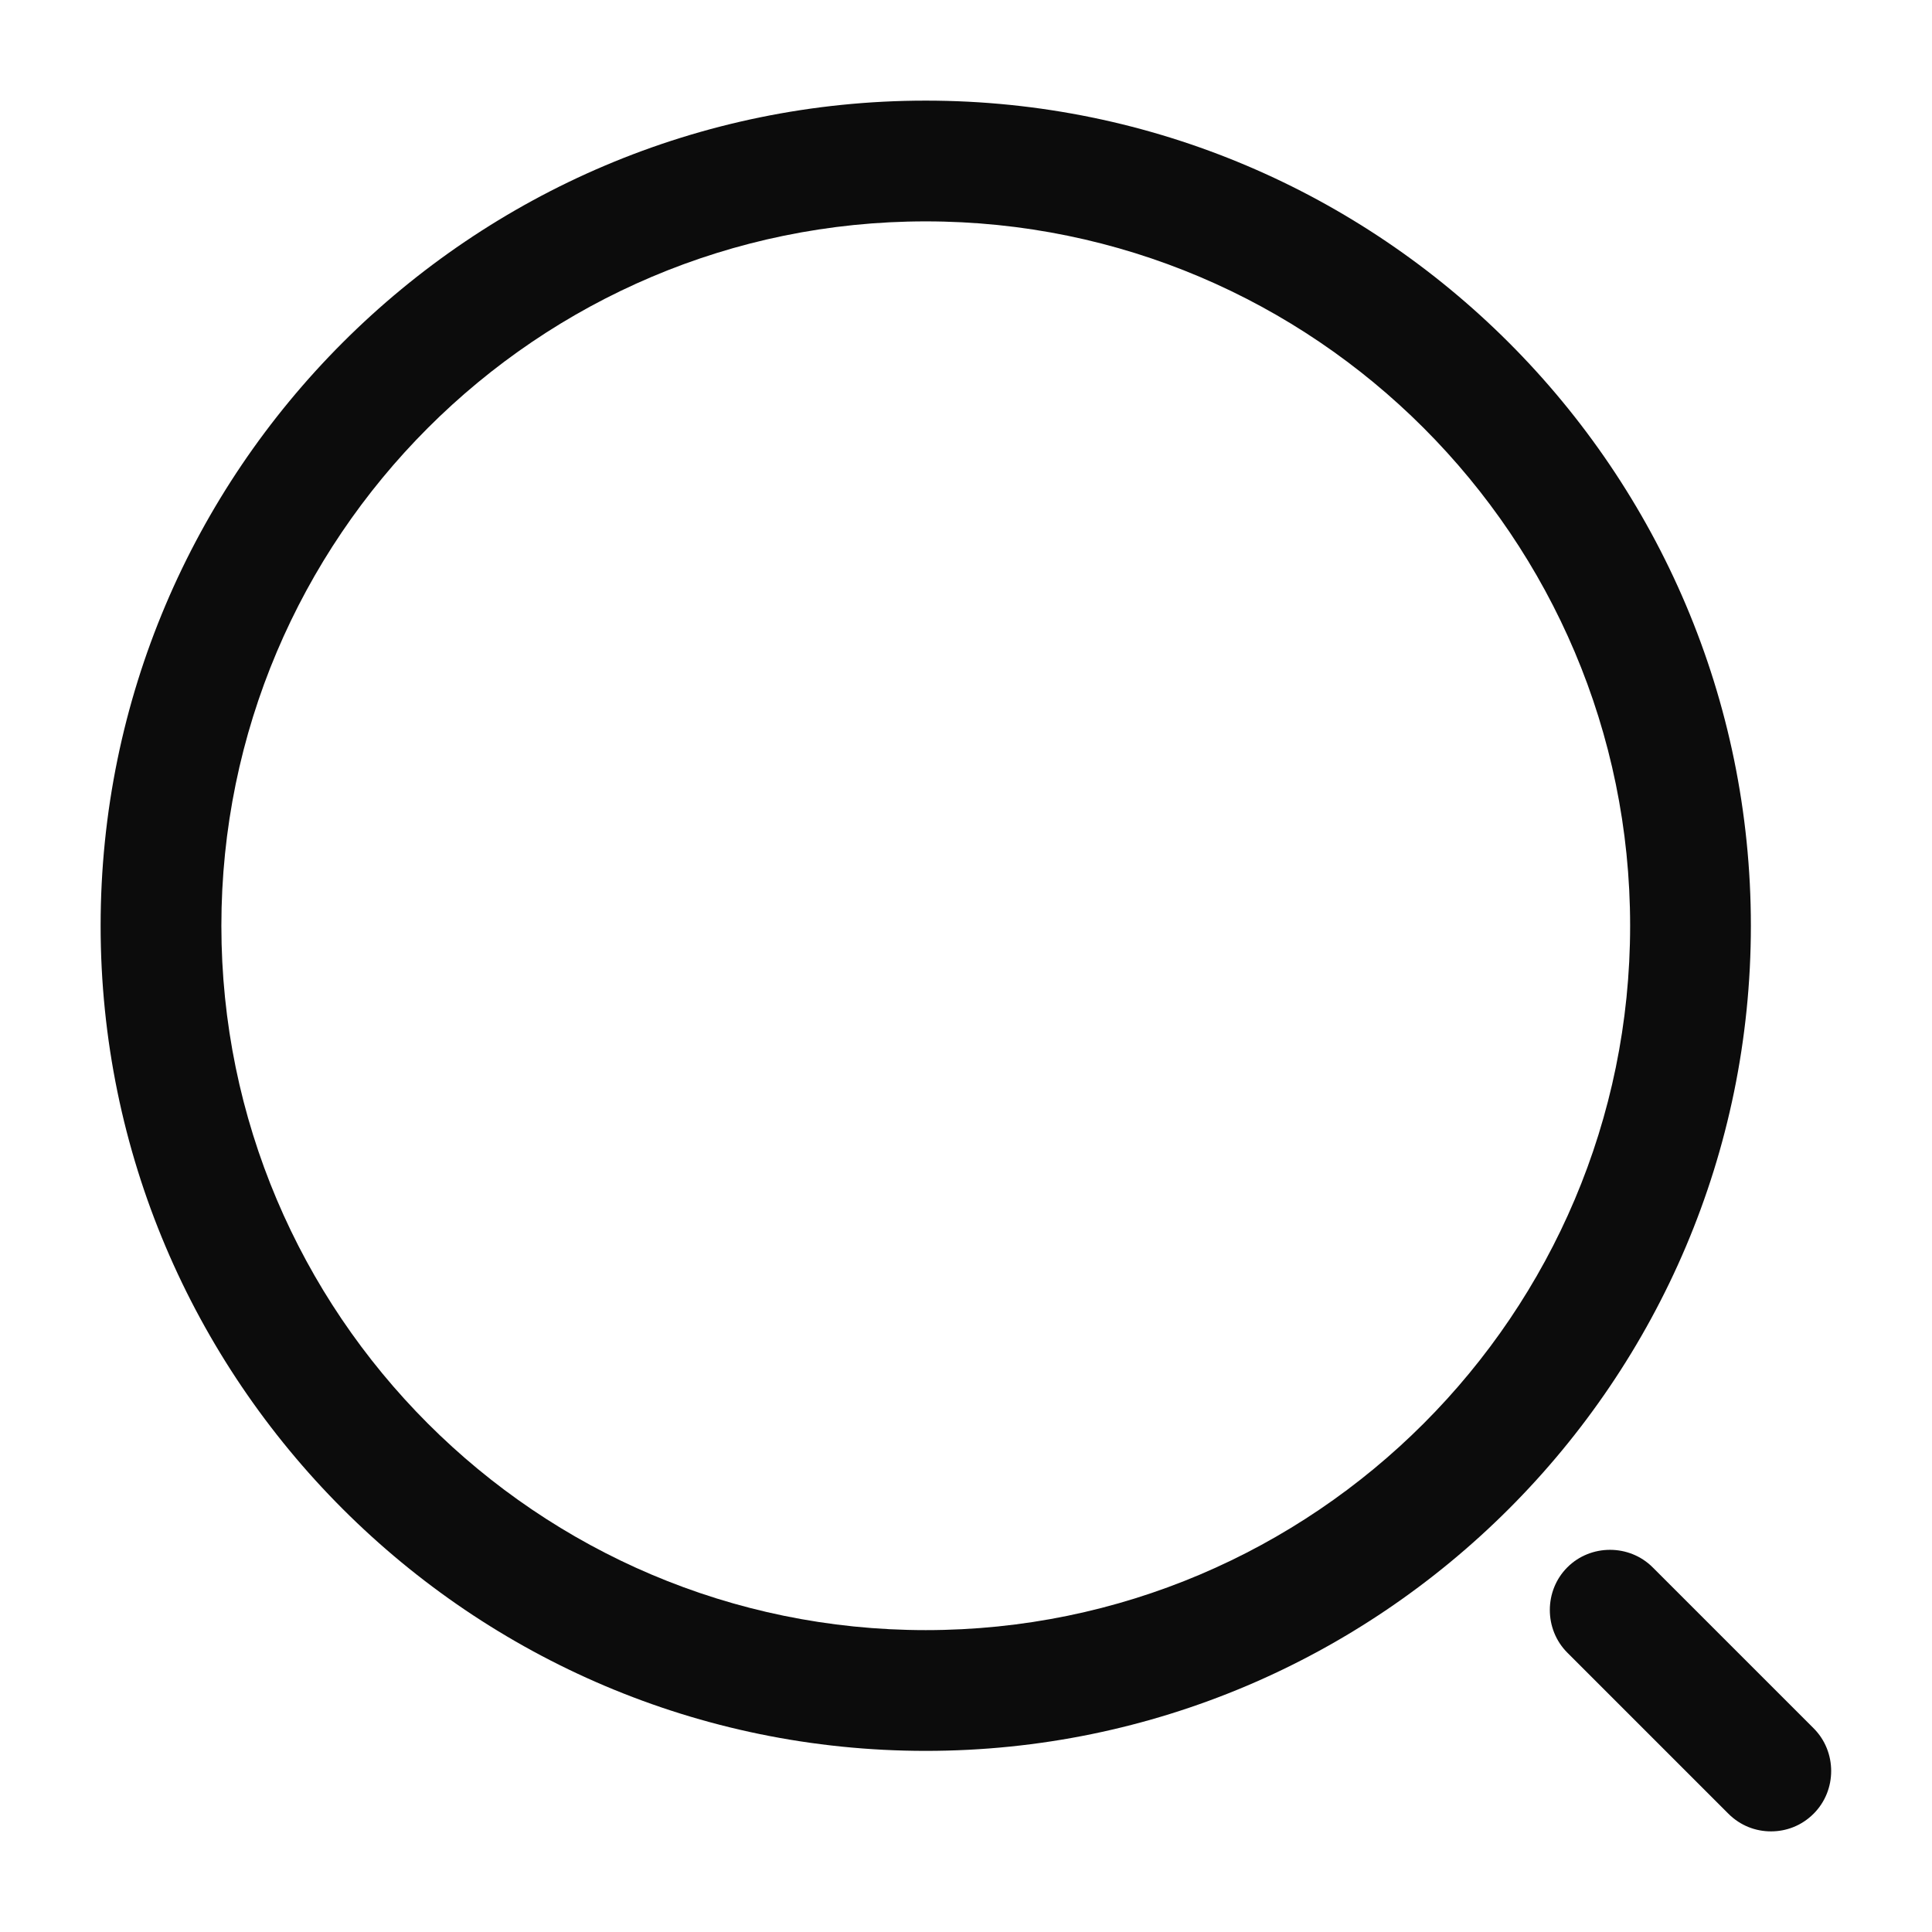
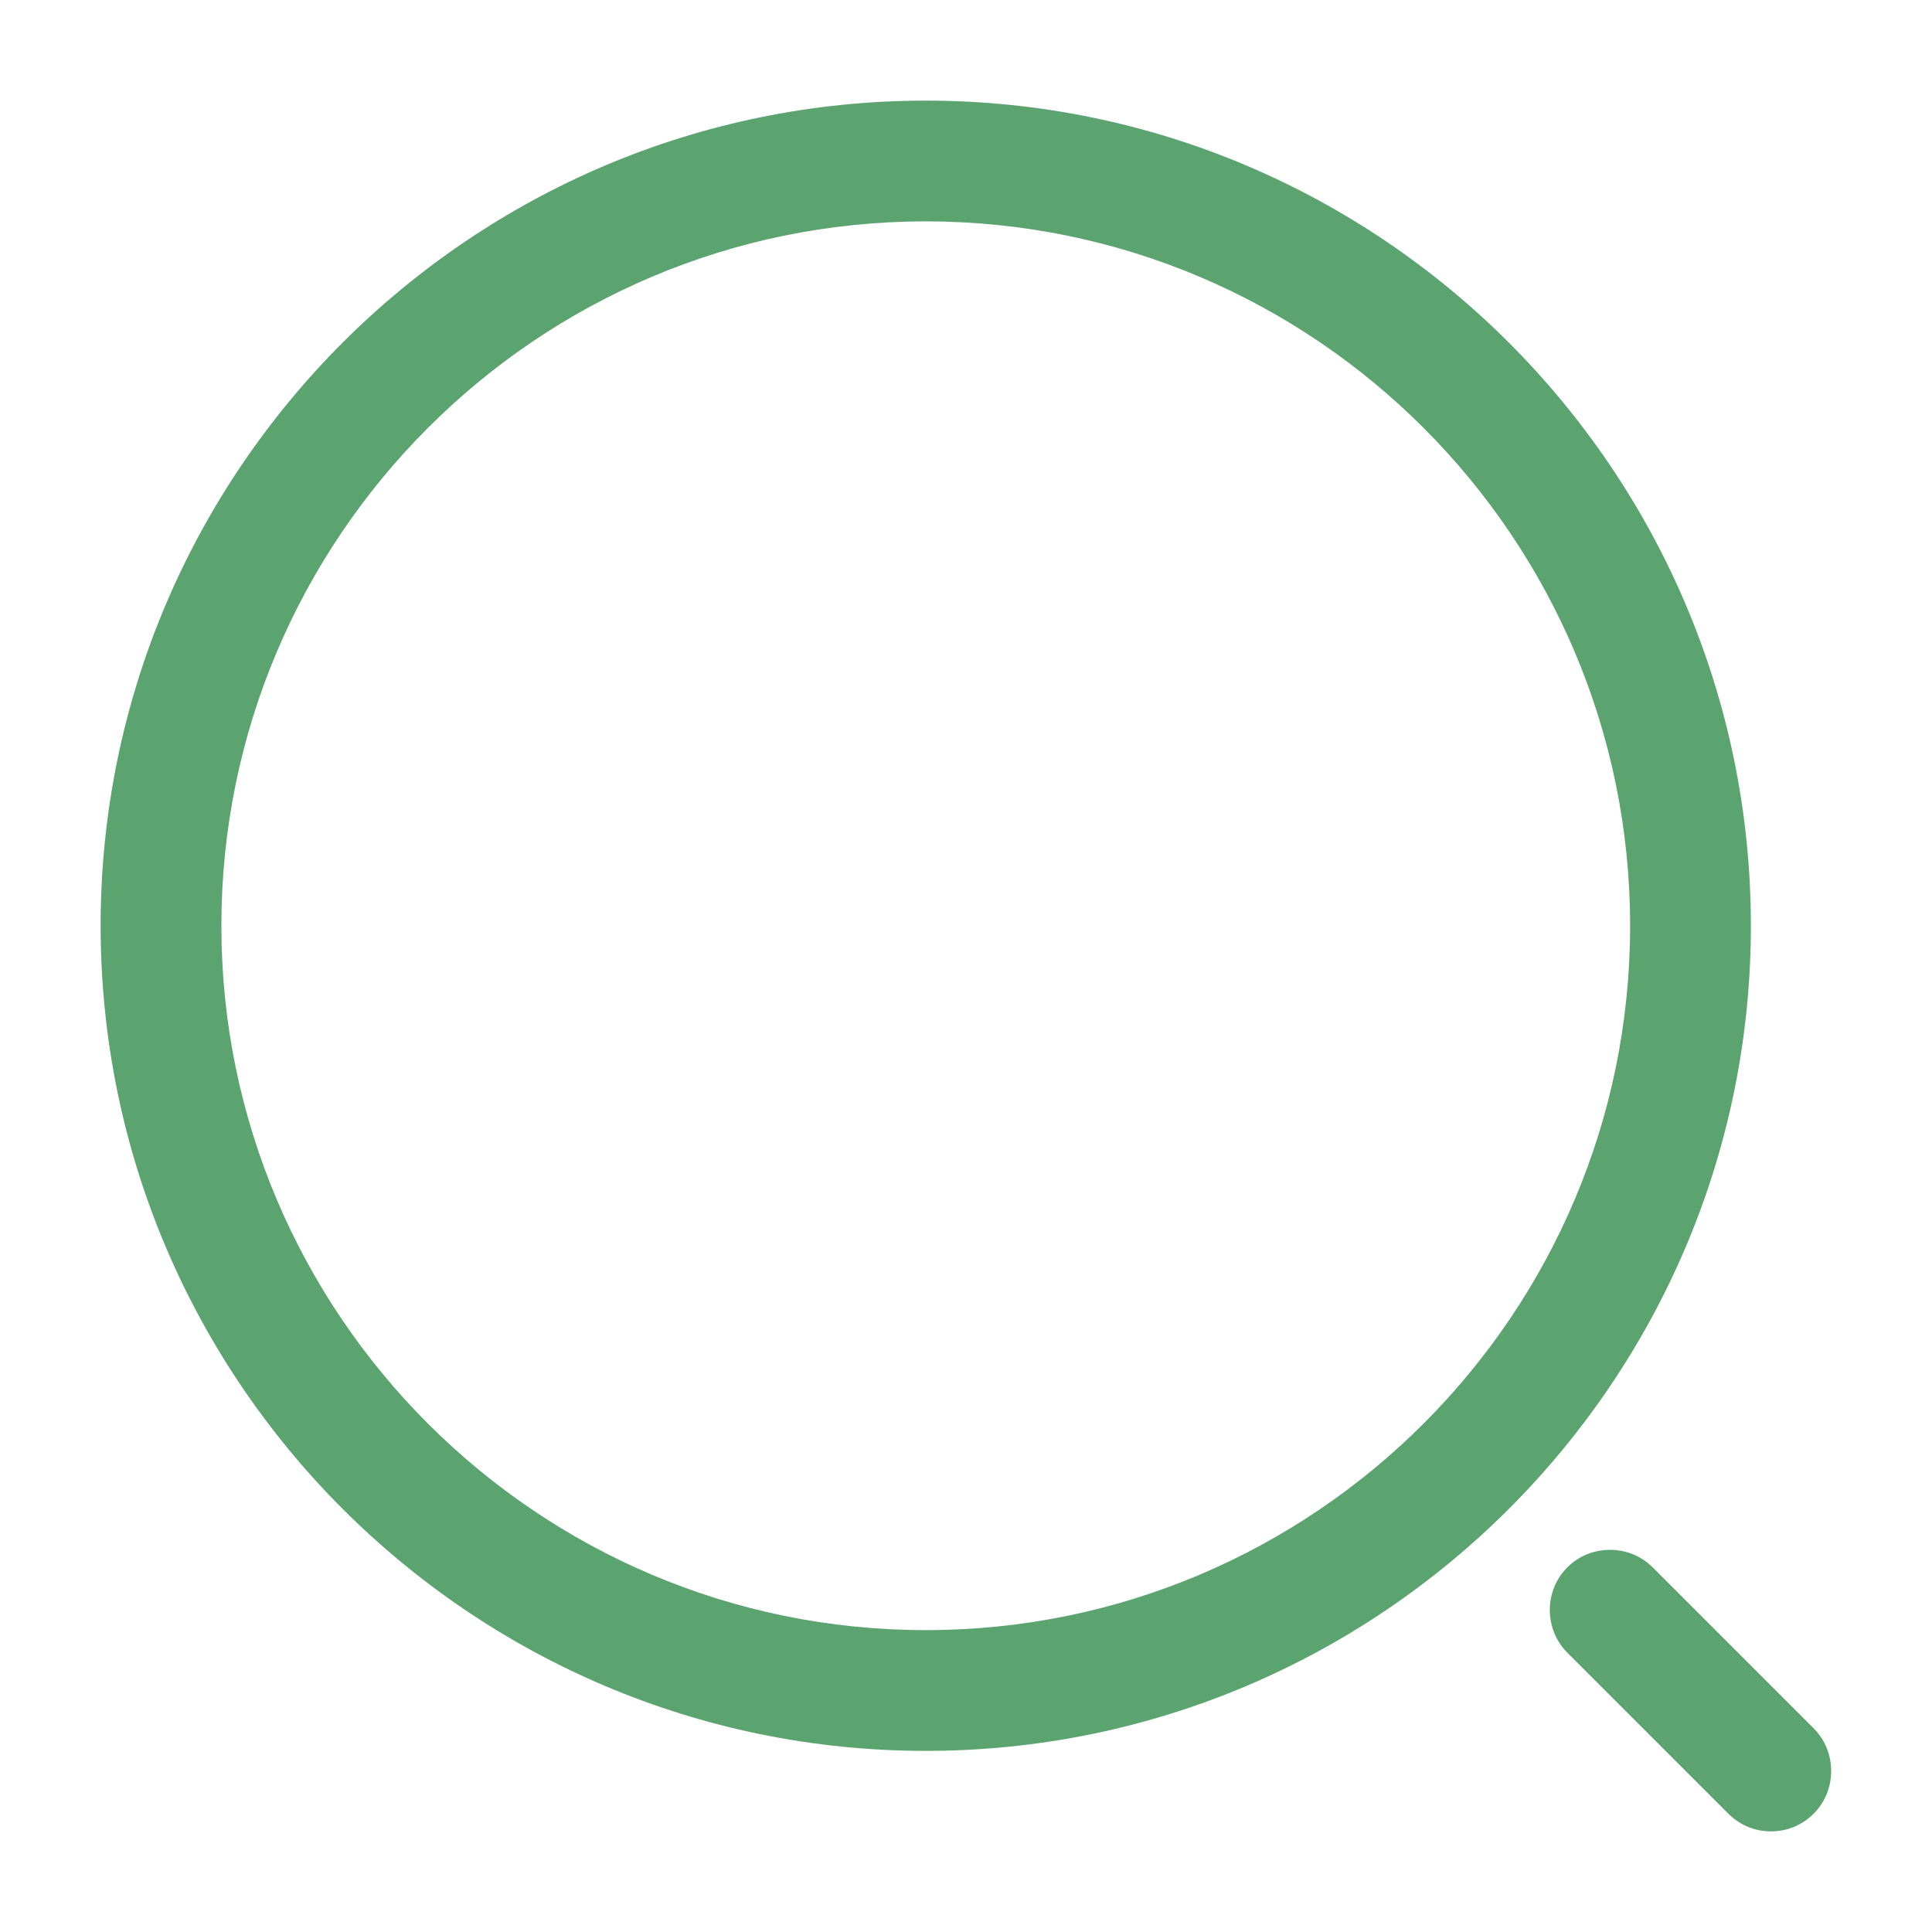
<svg xmlns="http://www.w3.org/2000/svg" width="24" height="24" viewBox="0 0 24 24" fill="none">
-   <path d="M11.5 21.75C5.85 21.75 1.25 17.15 1.25 11.5C1.25 5.85 5.85 1.25 11.5 1.25C17.15 1.25 21.75 5.85 21.75 11.5C21.75 17.15 17.15 21.75 11.5 21.75ZM11.5 2.75C6.67 2.75 2.75 6.68 2.75 11.5C2.75 16.32 6.67 20.25 11.5 20.25C16.33 20.25 20.25 16.32 20.25 11.5C20.25 6.68 16.33 2.75 11.5 2.75Z" fill="#0C0C0C" />
-   <path d="M22 22.75C21.81 22.75 21.62 22.68 21.47 22.53L19.47 20.53C19.18 20.24 19.18 19.76 19.47 19.47C19.76 19.18 20.24 19.18 20.53 19.47L22.53 21.47C22.82 21.76 22.82 22.24 22.53 22.53C22.38 22.68 22.19 22.75 22 22.75Z" fill="#0C0C0C" />
+   <path d="M11.5 21.75C5.85 21.75 1.25 17.15 1.25 11.5C1.25 5.85 5.85 1.25 11.5 1.25C17.15 1.25 21.75 5.85 21.75 11.5C21.75 17.15 17.15 21.75 11.5 21.75ZM11.5 2.75C6.67 2.75 2.75 6.68 2.75 11.5C2.75 16.32 6.67 20.25 11.5 20.25C16.33 20.25 20.25 16.32 20.25 11.5C20.25 6.68 16.33 2.75 11.5 2.75Z" fill="#5BA470" />
+   <path d="M22 22.75C21.81 22.75 21.62 22.68 21.47 22.53L19.47 20.53C19.18 20.24 19.18 19.76 19.47 19.47C19.76 19.18 20.24 19.18 20.53 19.47L22.53 21.47C22.82 21.76 22.82 22.24 22.53 22.53C22.38 22.68 22.19 22.75 22 22.75Z" fill="#5BA470" />
</svg>
